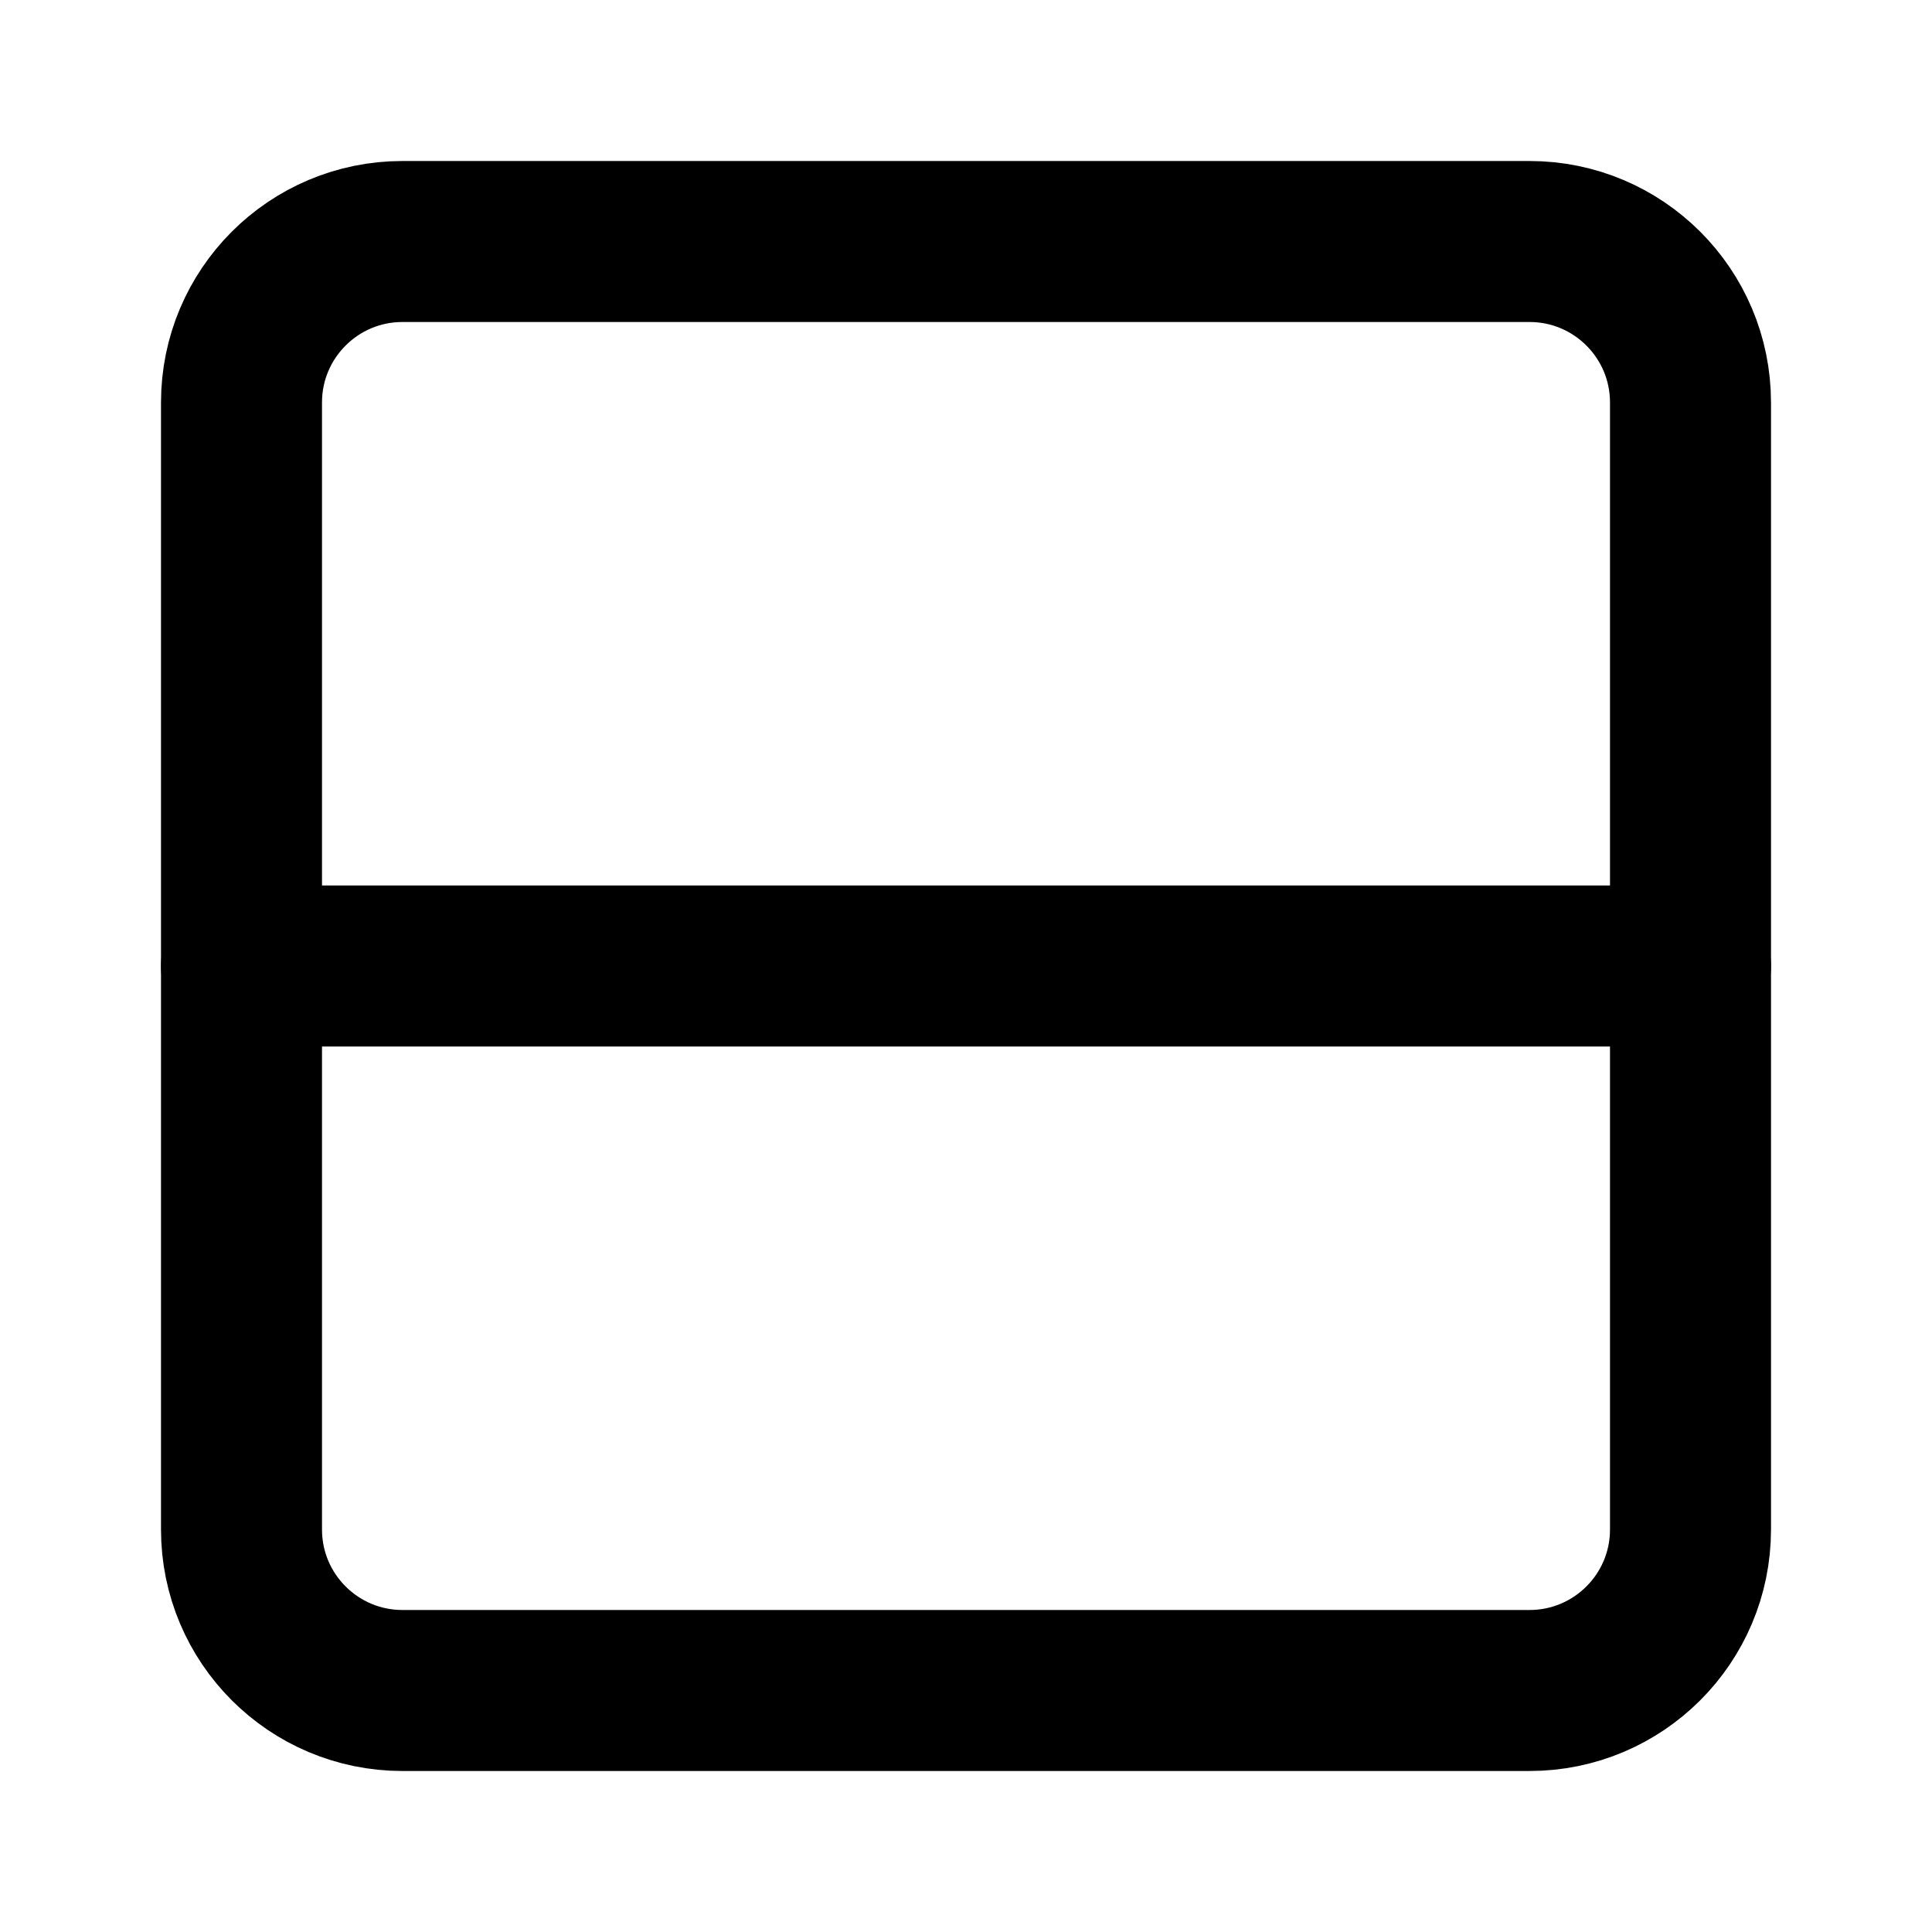
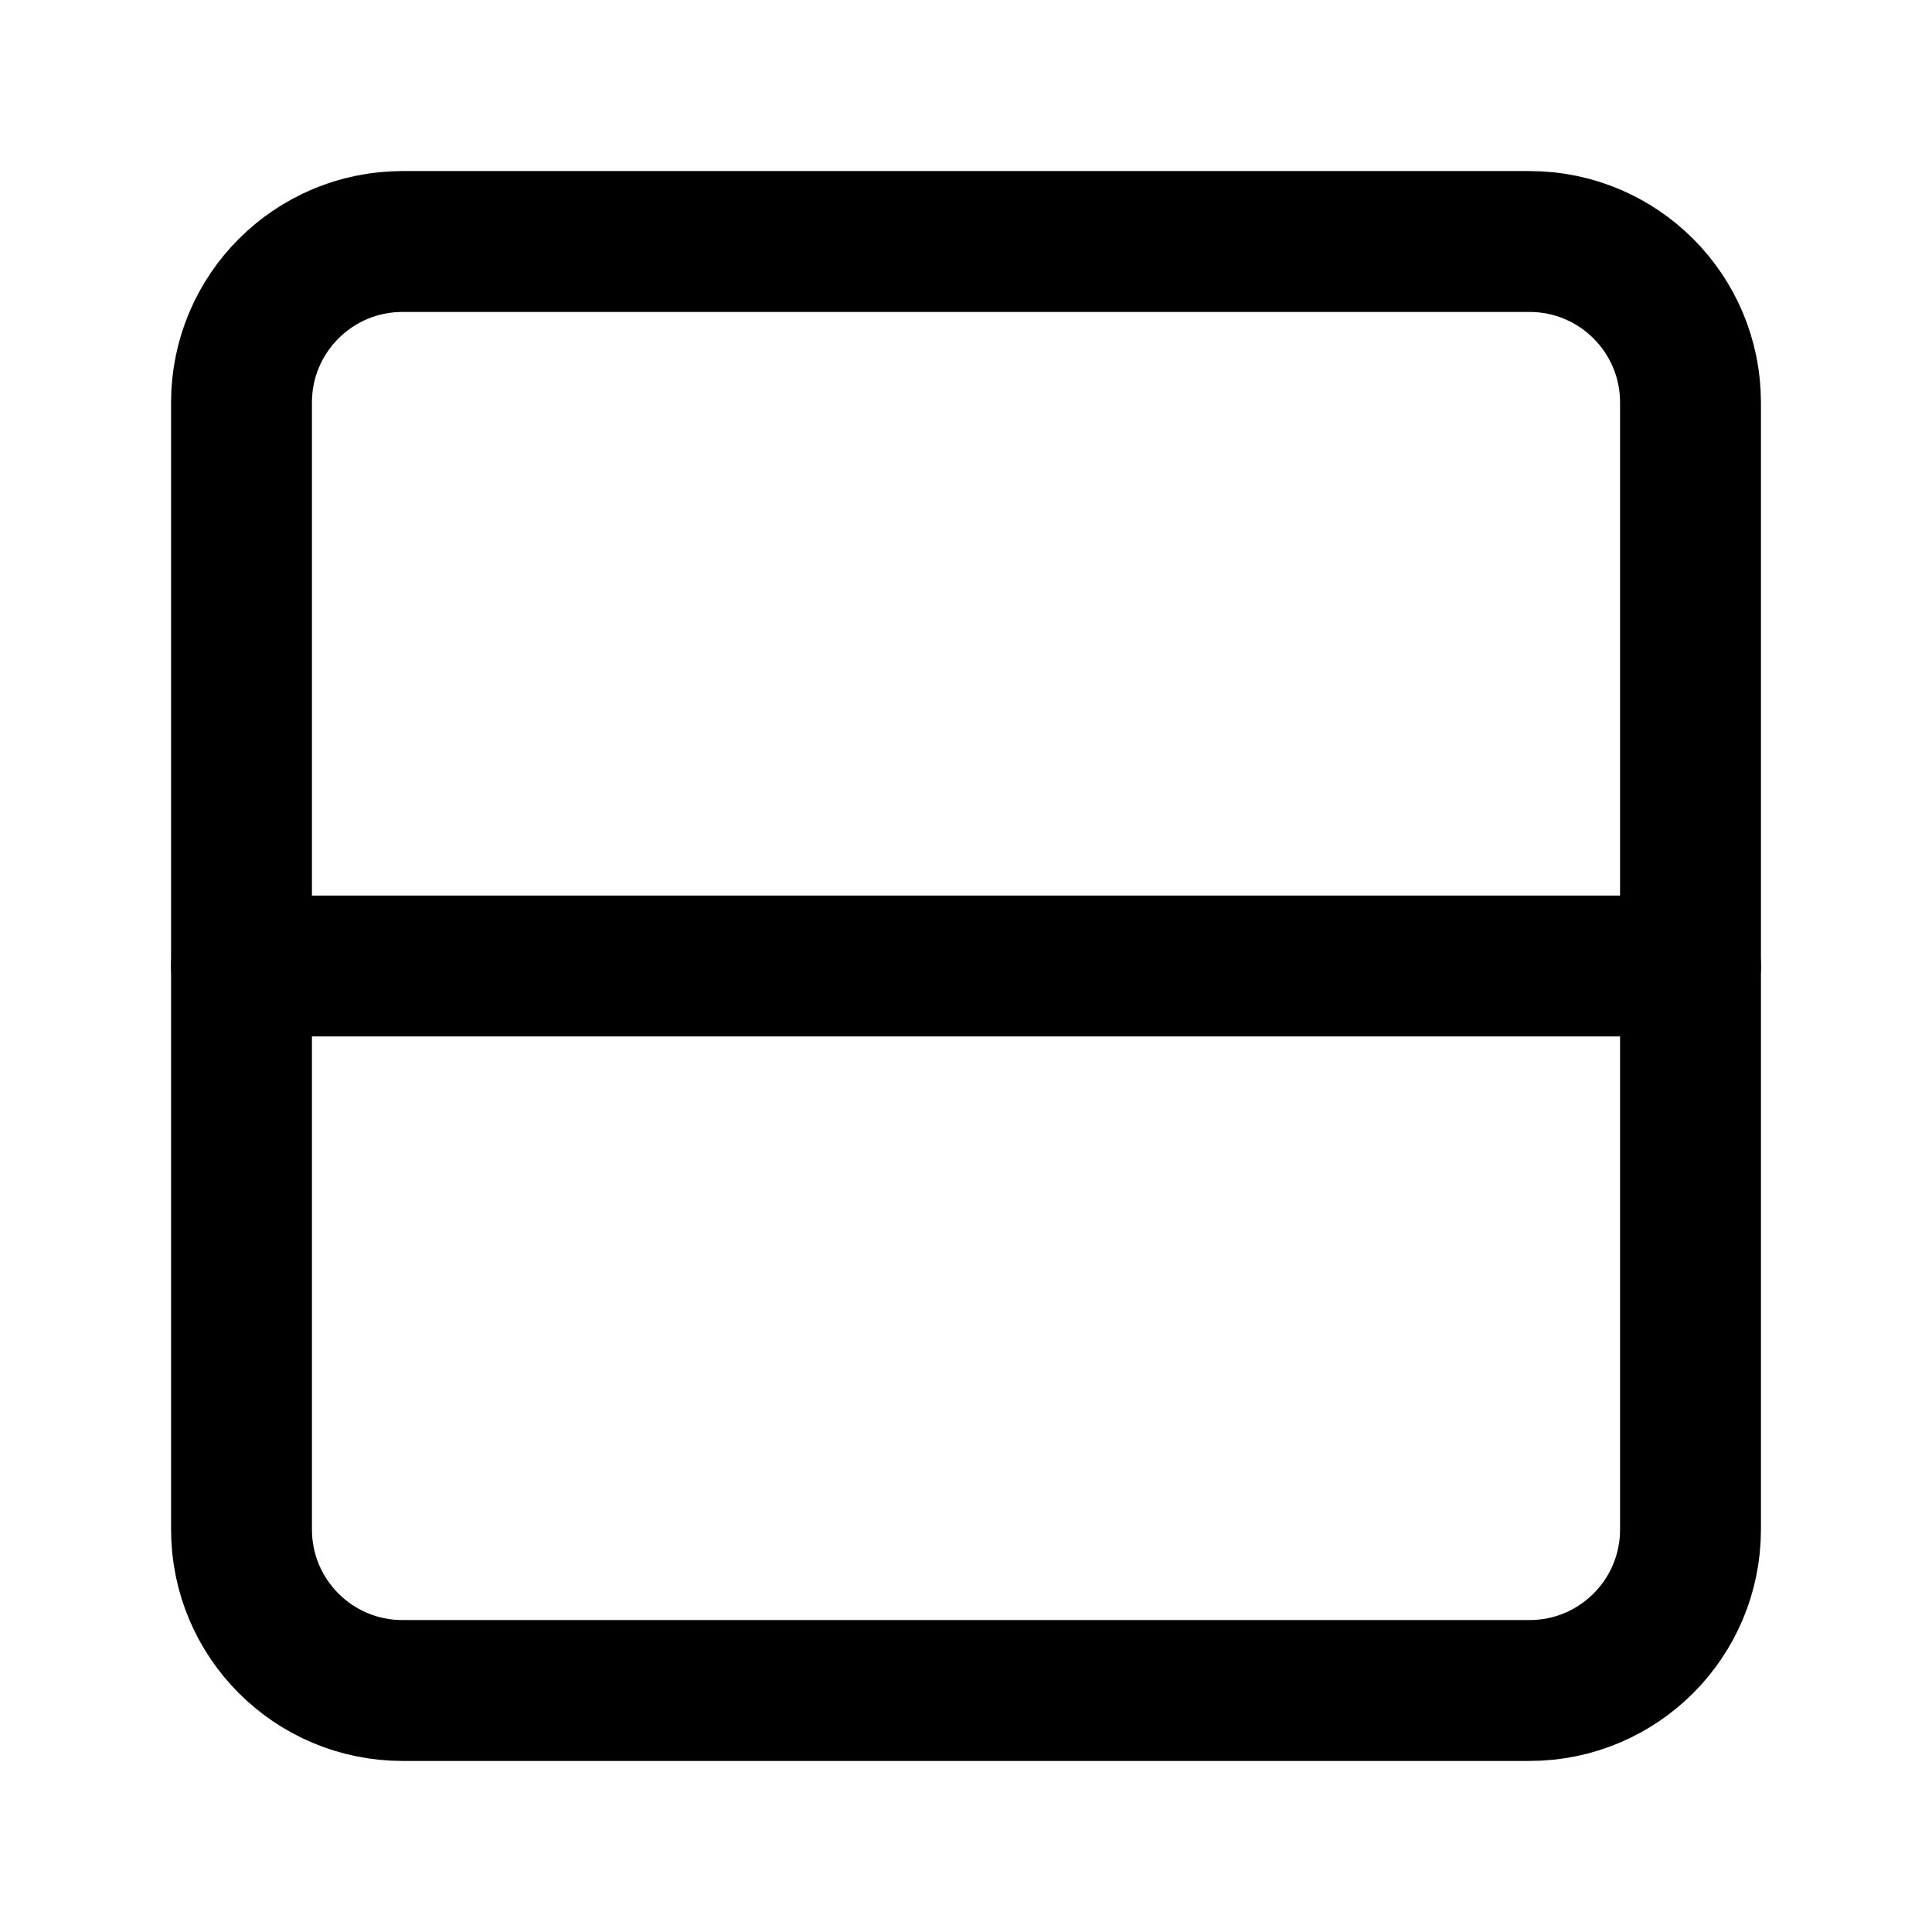
- <svg xmlns="http://www.w3.org/2000/svg" class="lucide lucide-rows-2" width="24" height="24" viewBox="0 0 24 24" fill="none" stroke="currentColor" stroke-width="2" stroke-linecap="round" stroke-linejoin="round">
+ <svg xmlns="http://www.w3.org/2000/svg" class="lucide lucide-rows-2" width="24" height="24" viewBox="0 0 24 24" fill="none" stroke="currentColor" stroke-width="1.75" stroke-linecap="round" stroke-linejoin="round">
  <rect width="18" height="18" x="3" y="3" rx="2" />
  <path d="M3 12h18" />
</svg>
